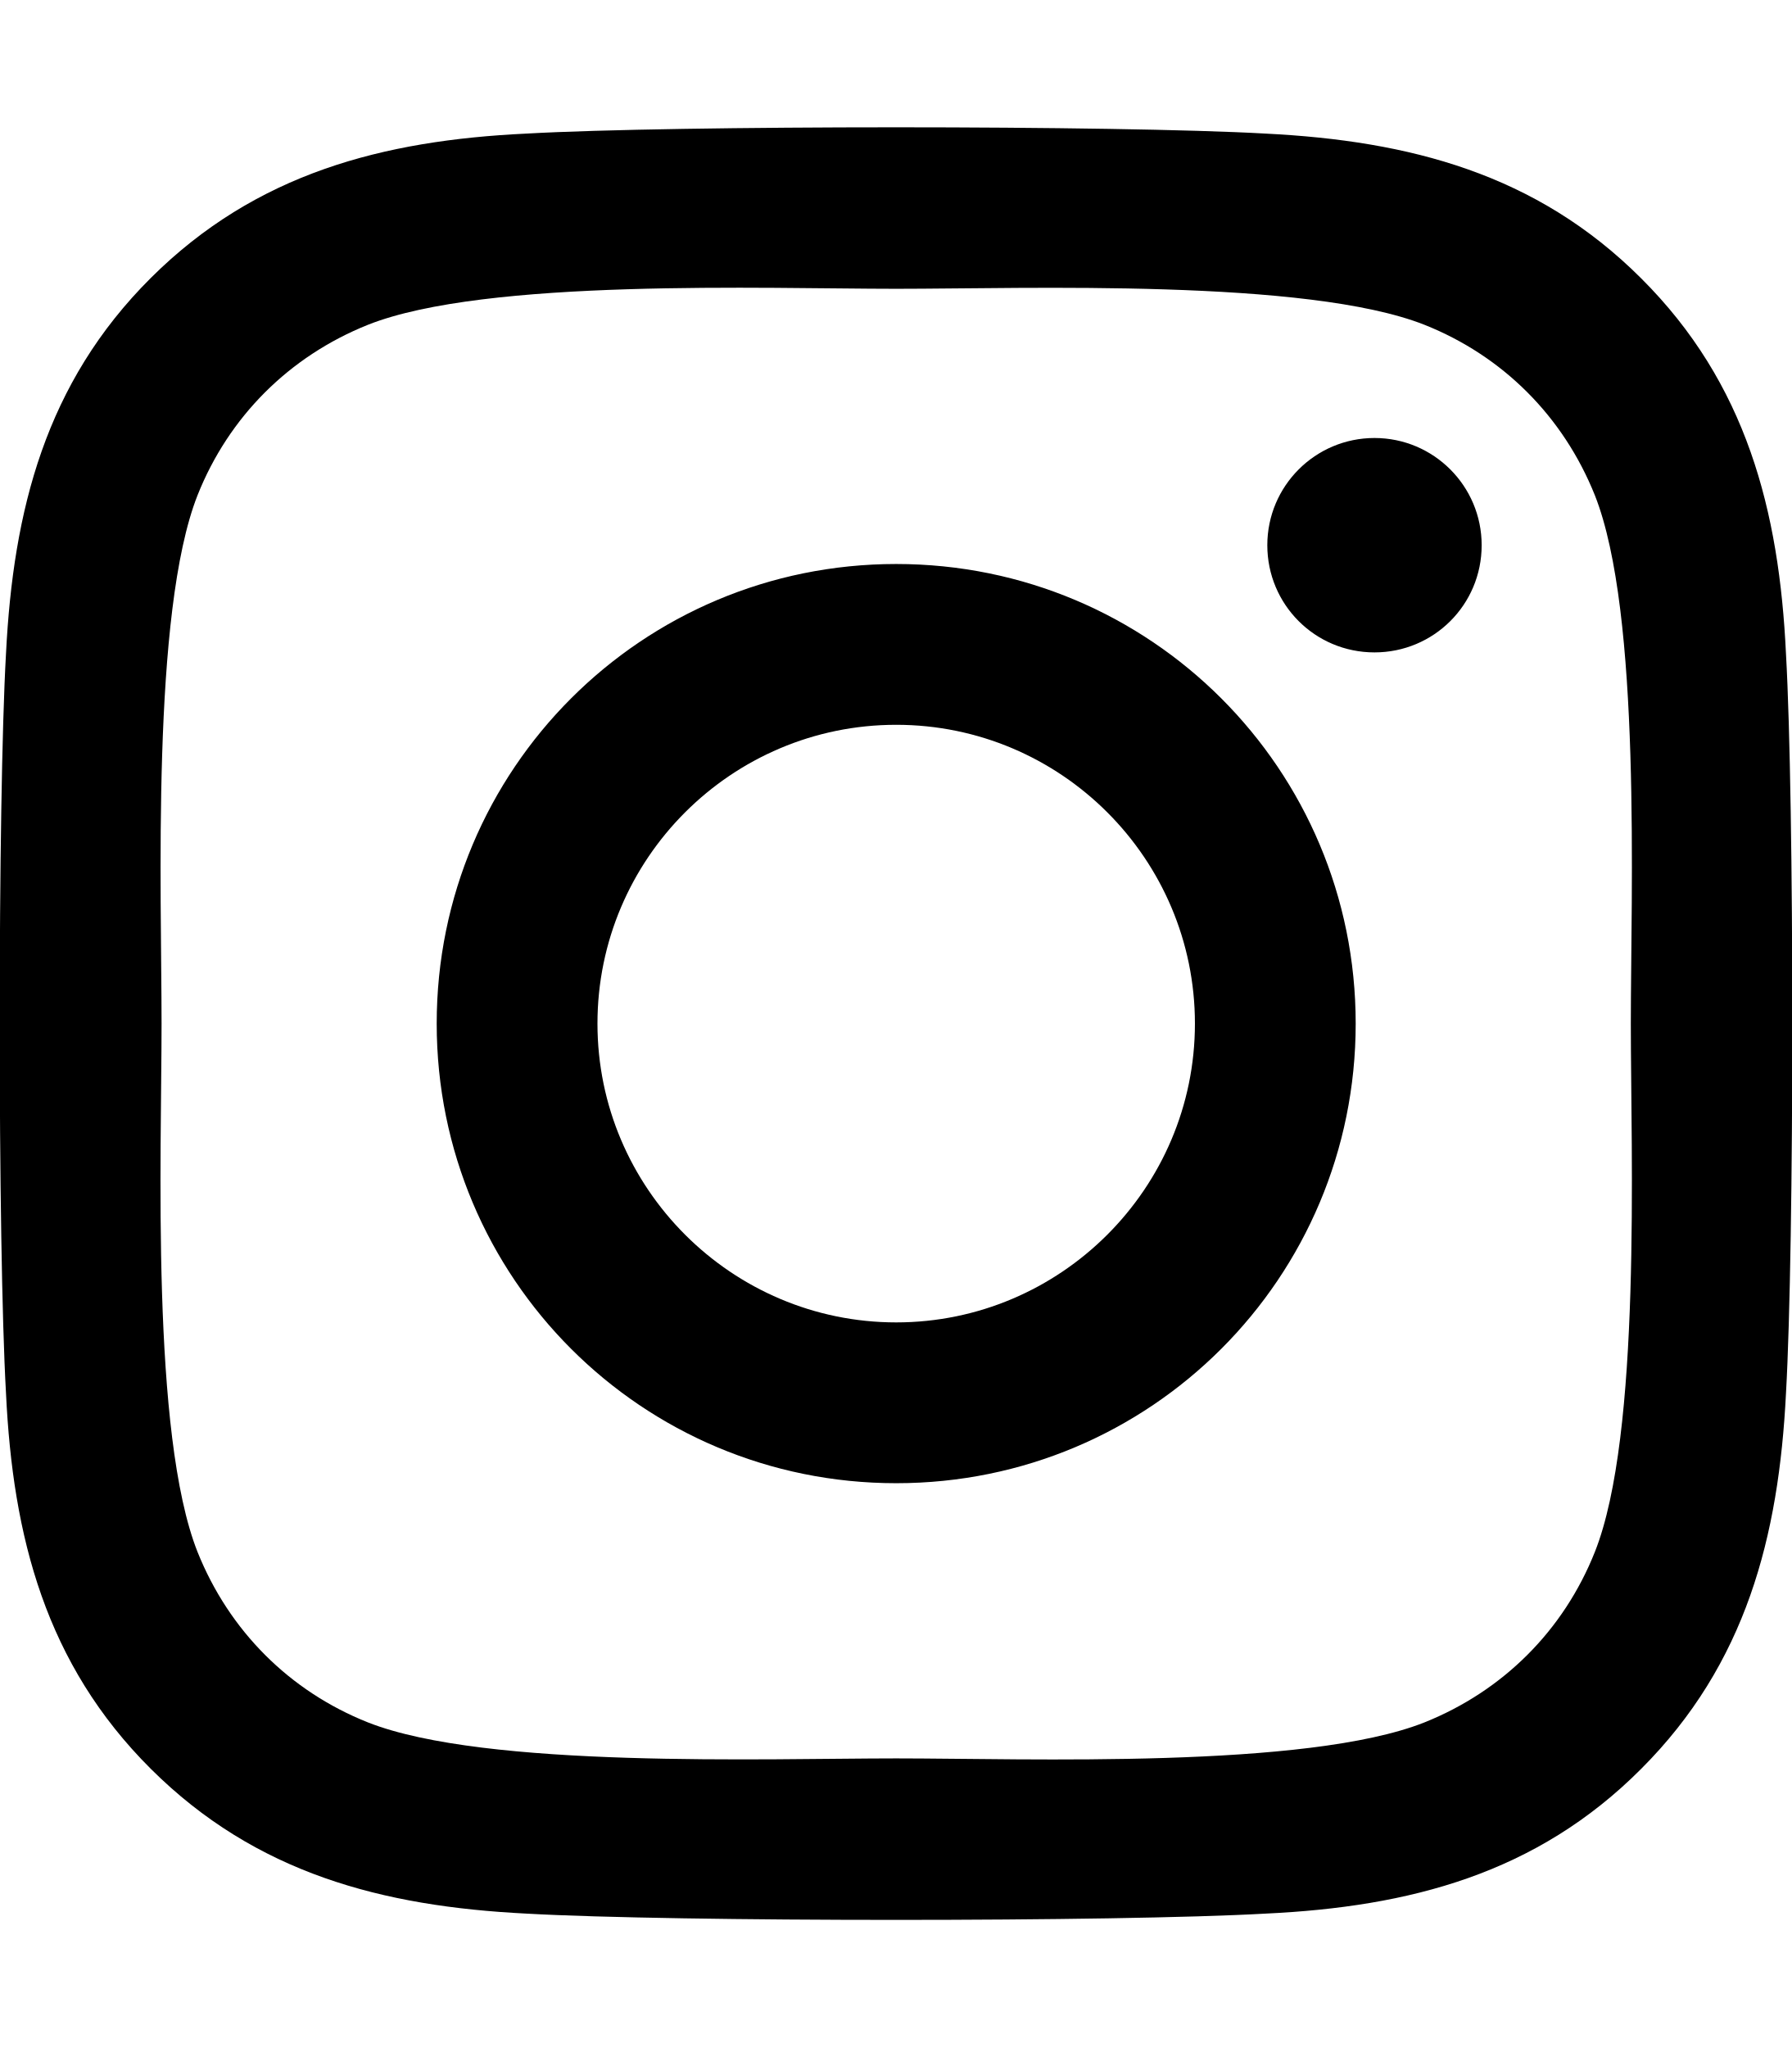
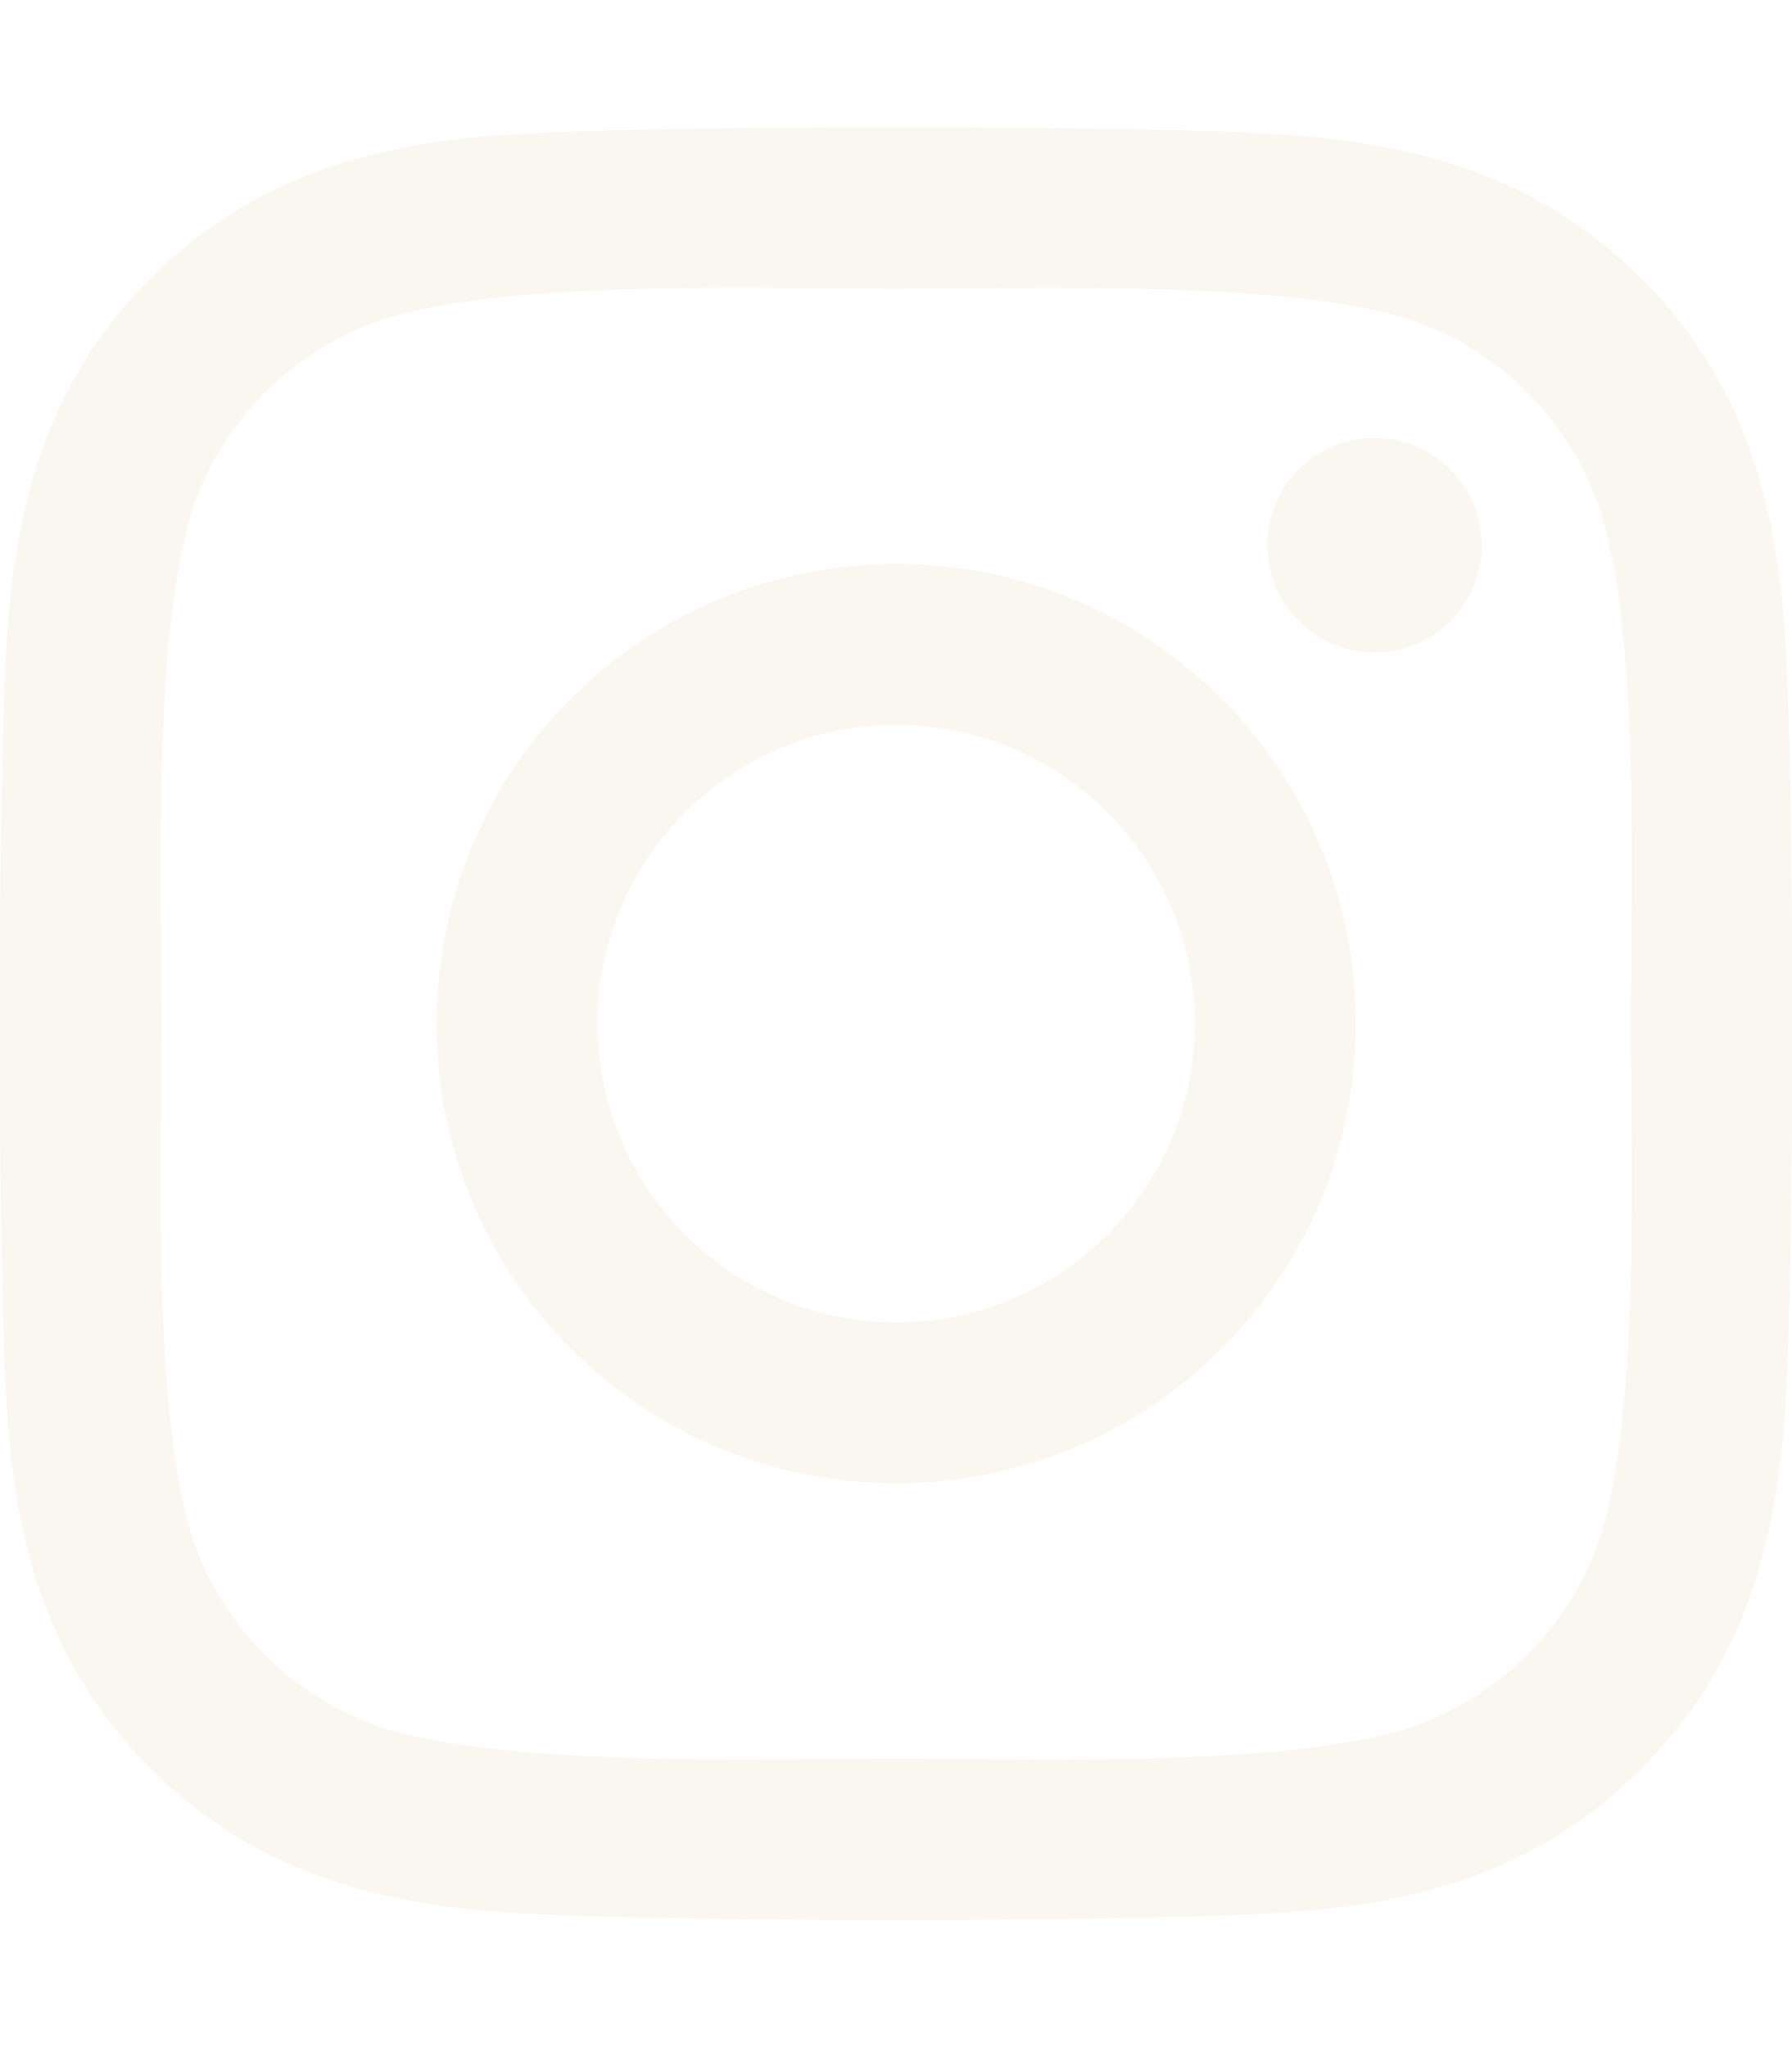
<svg xmlns="http://www.w3.org/2000/svg" viewBox="0 0 448 512">
-   <path d="M224.1 141c-63.6 0-114.9 51.3-114.9 114.9s51.3 114.9 114.9 114.9S339 319.5 339 255.9 287.7 141 224.1 141zm0 189.6c-41.1 0-74.7-33.5-74.7-74.7s33.5-74.7 74.7-74.7 74.7 33.5 74.7 74.7-33.6 74.7-74.7 74.7zm146.4-194.3c0 14.9-12 26.8-26.8 26.8-14.9 0-26.8-12-26.8-26.8s12-26.8 26.8-26.8 26.8 12 26.8 26.8zm76.1 27.2c-1.7-35.9-9.9-67.7-36.2-93.9-26.2-26.2-58-34.4-93.9-36.2-37-2.1-147.9-2.1-184.9 0-35.8 1.7-67.6 9.9-93.9 36.1s-34.4 58-36.2 93.9c-2.1 37-2.1 147.9 0 184.9 1.7 35.9 9.9 67.7 36.2 93.9s58 34.4 93.9 36.2c37 2.1 147.9 2.1 184.9 0 35.9-1.7 67.7-9.9 93.9-36.2 26.2-26.2 34.4-58 36.2-93.9 2.1-37 2.1-147.8 0-184.8zM398.8 388c-7.8 19.6-22.9 34.7-42.6 42.6-29.5 11.7-99.5 9-132.1 9s-102.7 2.6-132.1-9c-19.6-7.8-34.7-22.9-42.6-42.6-11.7-29.5-9-99.5-9-132.1s-2.6-102.7 9-132.1c7.8-19.6 22.9-34.7 42.6-42.6 29.5-11.7 99.5-9 132.1-9s102.7-2.6 132.1 9c19.6 7.8 34.7 22.9 42.6 42.6 11.7 29.5 9 99.5 9 132.1s2.7 102.7-9 132.1z" />
+   <path fill="#faf6f0" d="M224.1 141c-63.6 0-114.9 51.3-114.9 114.9s51.3 114.9 114.9 114.9S339 319.5 339 255.9 287.7 141 224.1 141zm0 189.6c-41.1 0-74.7-33.5-74.7-74.7s33.5-74.7 74.7-74.7 74.7 33.5 74.7 74.7-33.6 74.7-74.7 74.7zm146.4-194.3c0 14.9-12 26.8-26.8 26.8-14.9 0-26.8-12-26.8-26.8s12-26.8 26.8-26.8 26.8 12 26.8 26.8zm76.1 27.2c-1.7-35.9-9.9-67.7-36.2-93.9-26.2-26.2-58-34.4-93.9-36.2-37-2.1-147.9-2.1-184.9 0-35.8 1.7-67.6 9.9-93.9 36.1s-34.4 58-36.2 93.9c-2.1 37-2.1 147.9 0 184.9 1.7 35.9 9.9 67.7 36.2 93.9s58 34.4 93.9 36.2c37 2.1 147.9 2.1 184.9 0 35.9-1.7 67.7-9.9 93.9-36.2 26.2-26.2 34.4-58 36.2-93.9 2.1-37 2.1-147.8 0-184.8zM398.8 388c-7.8 19.6-22.9 34.7-42.6 42.6-29.5 11.7-99.5 9-132.1 9s-102.7 2.6-132.1-9c-19.6-7.8-34.7-22.9-42.6-42.6-11.7-29.5-9-99.5-9-132.1s-2.6-102.7 9-132.1c7.8-19.6 22.9-34.7 42.6-42.6 29.5-11.7 99.5-9 132.1-9s102.7-2.6 132.1 9c19.6 7.8 34.7 22.9 42.6 42.6 11.7 29.5 9 99.5 9 132.1s2.7 102.7-9 132.1z" />
</svg>
